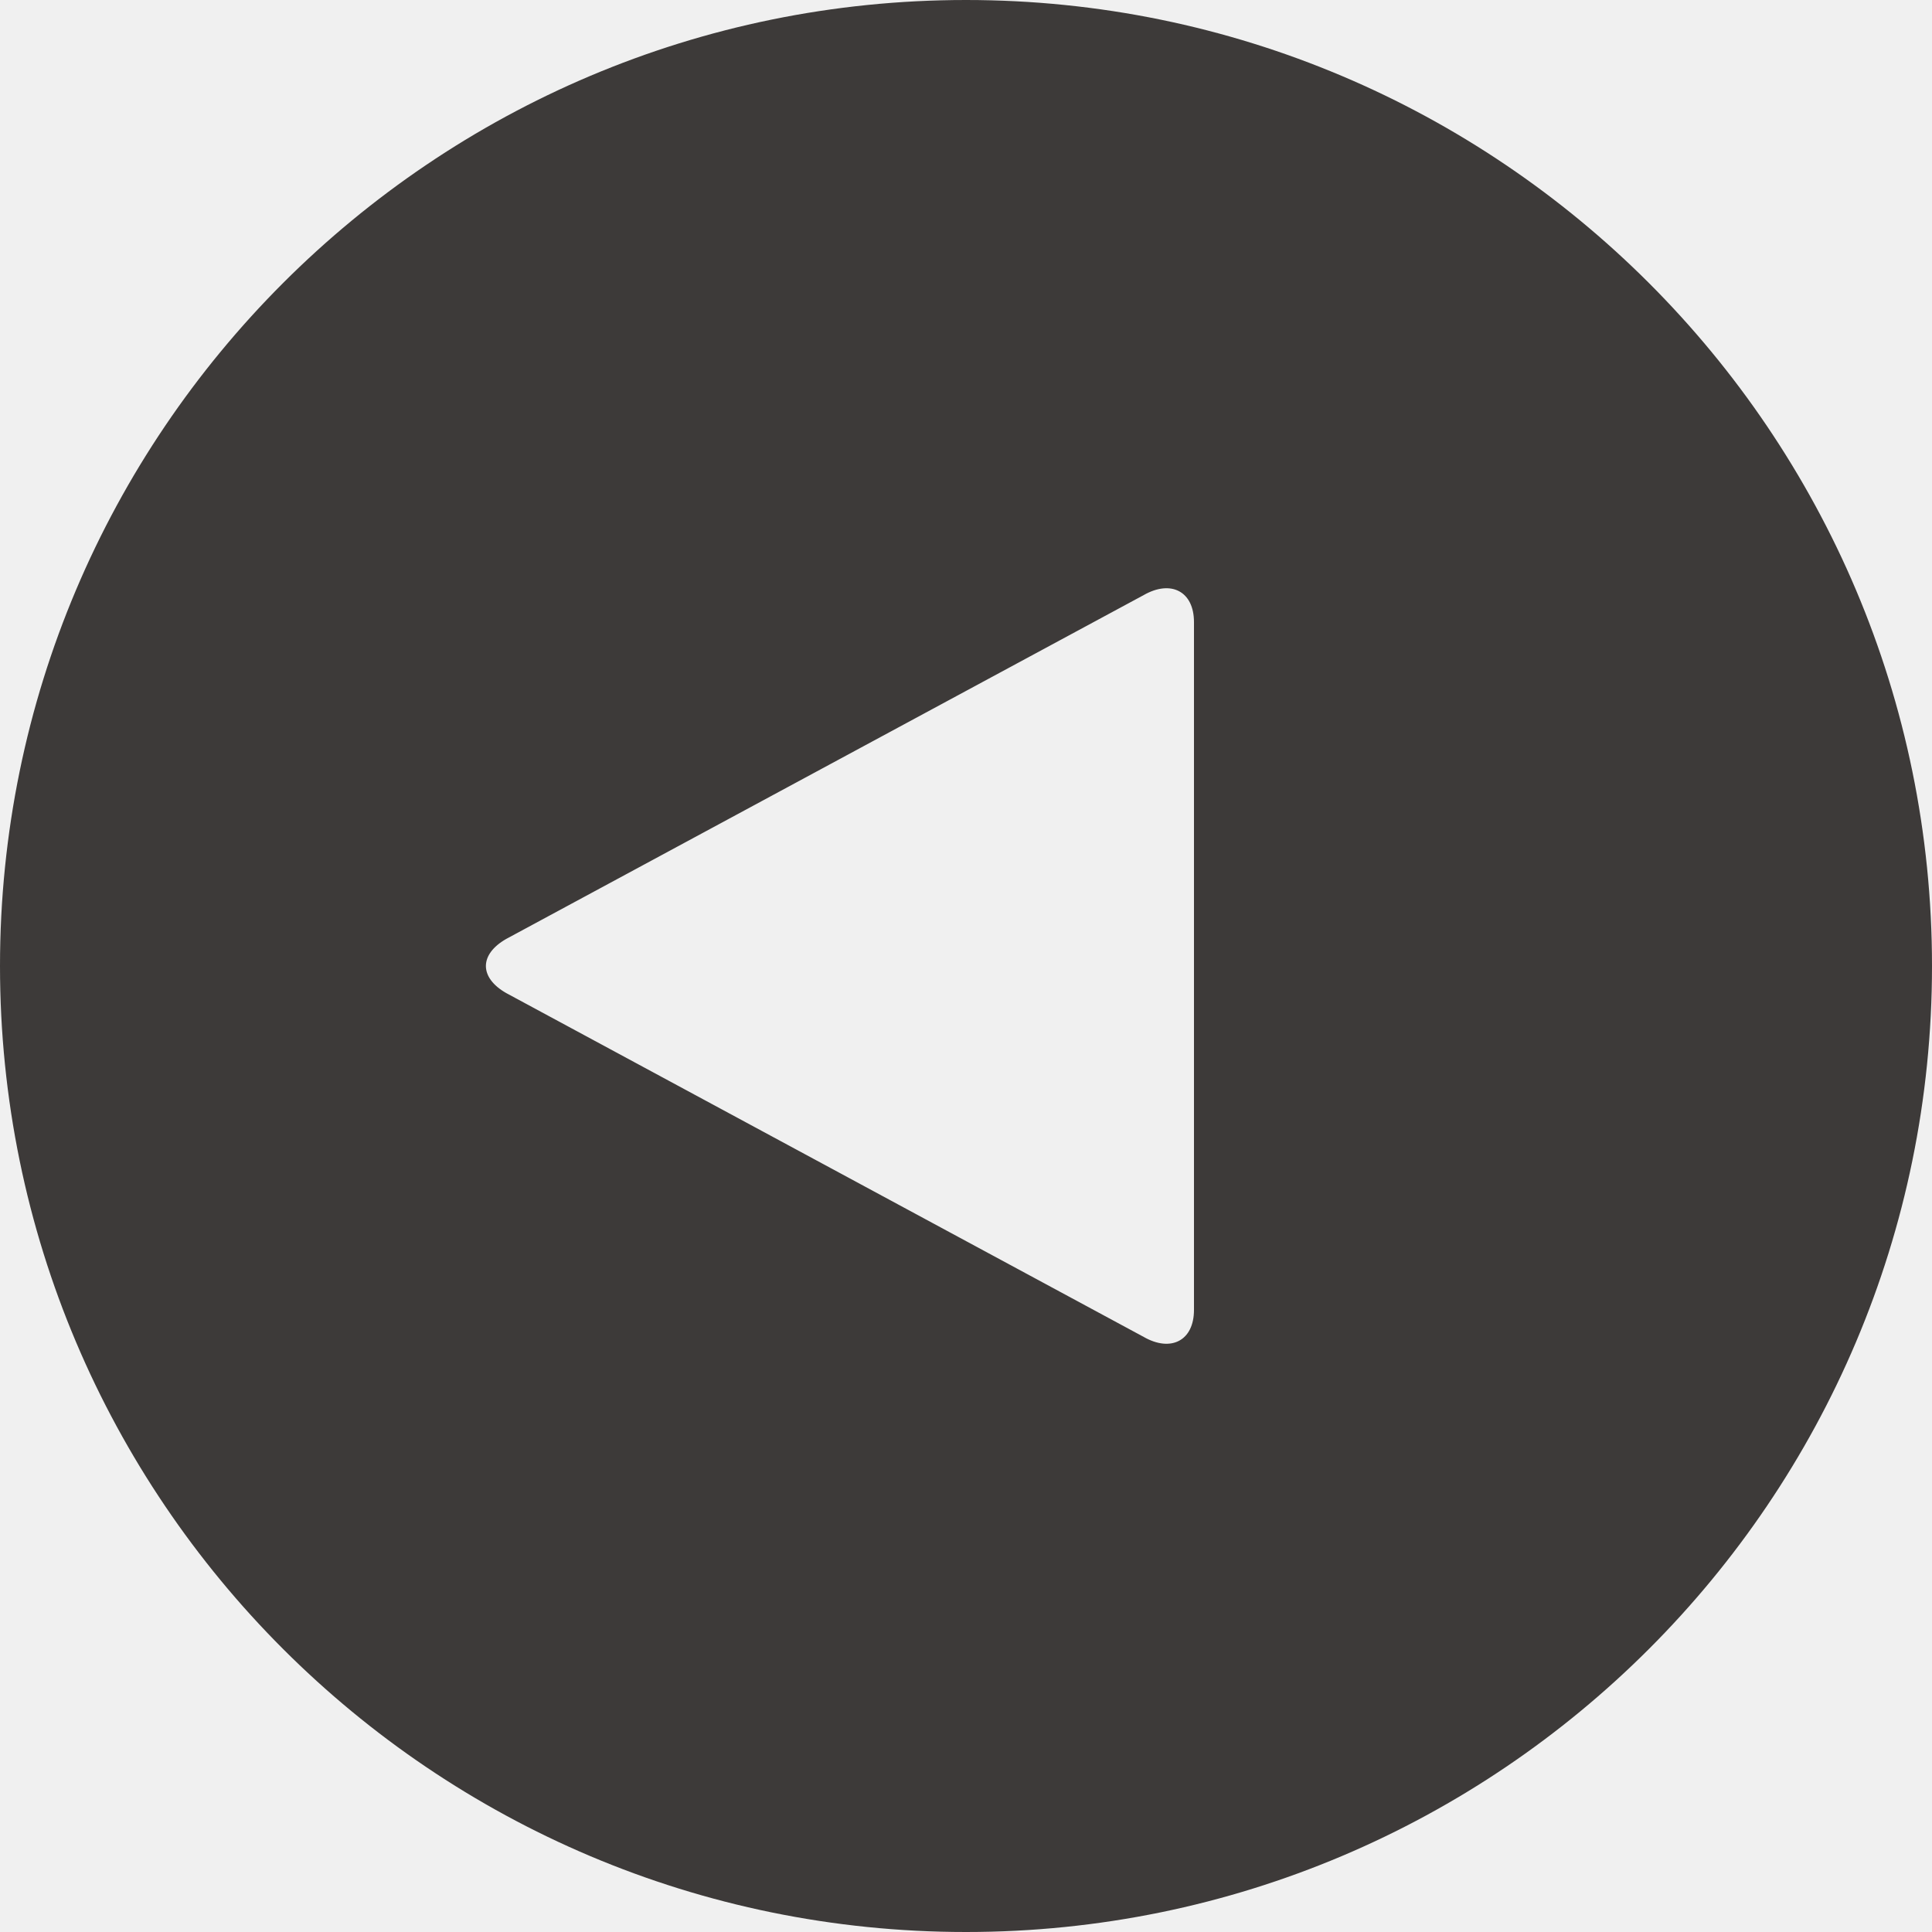
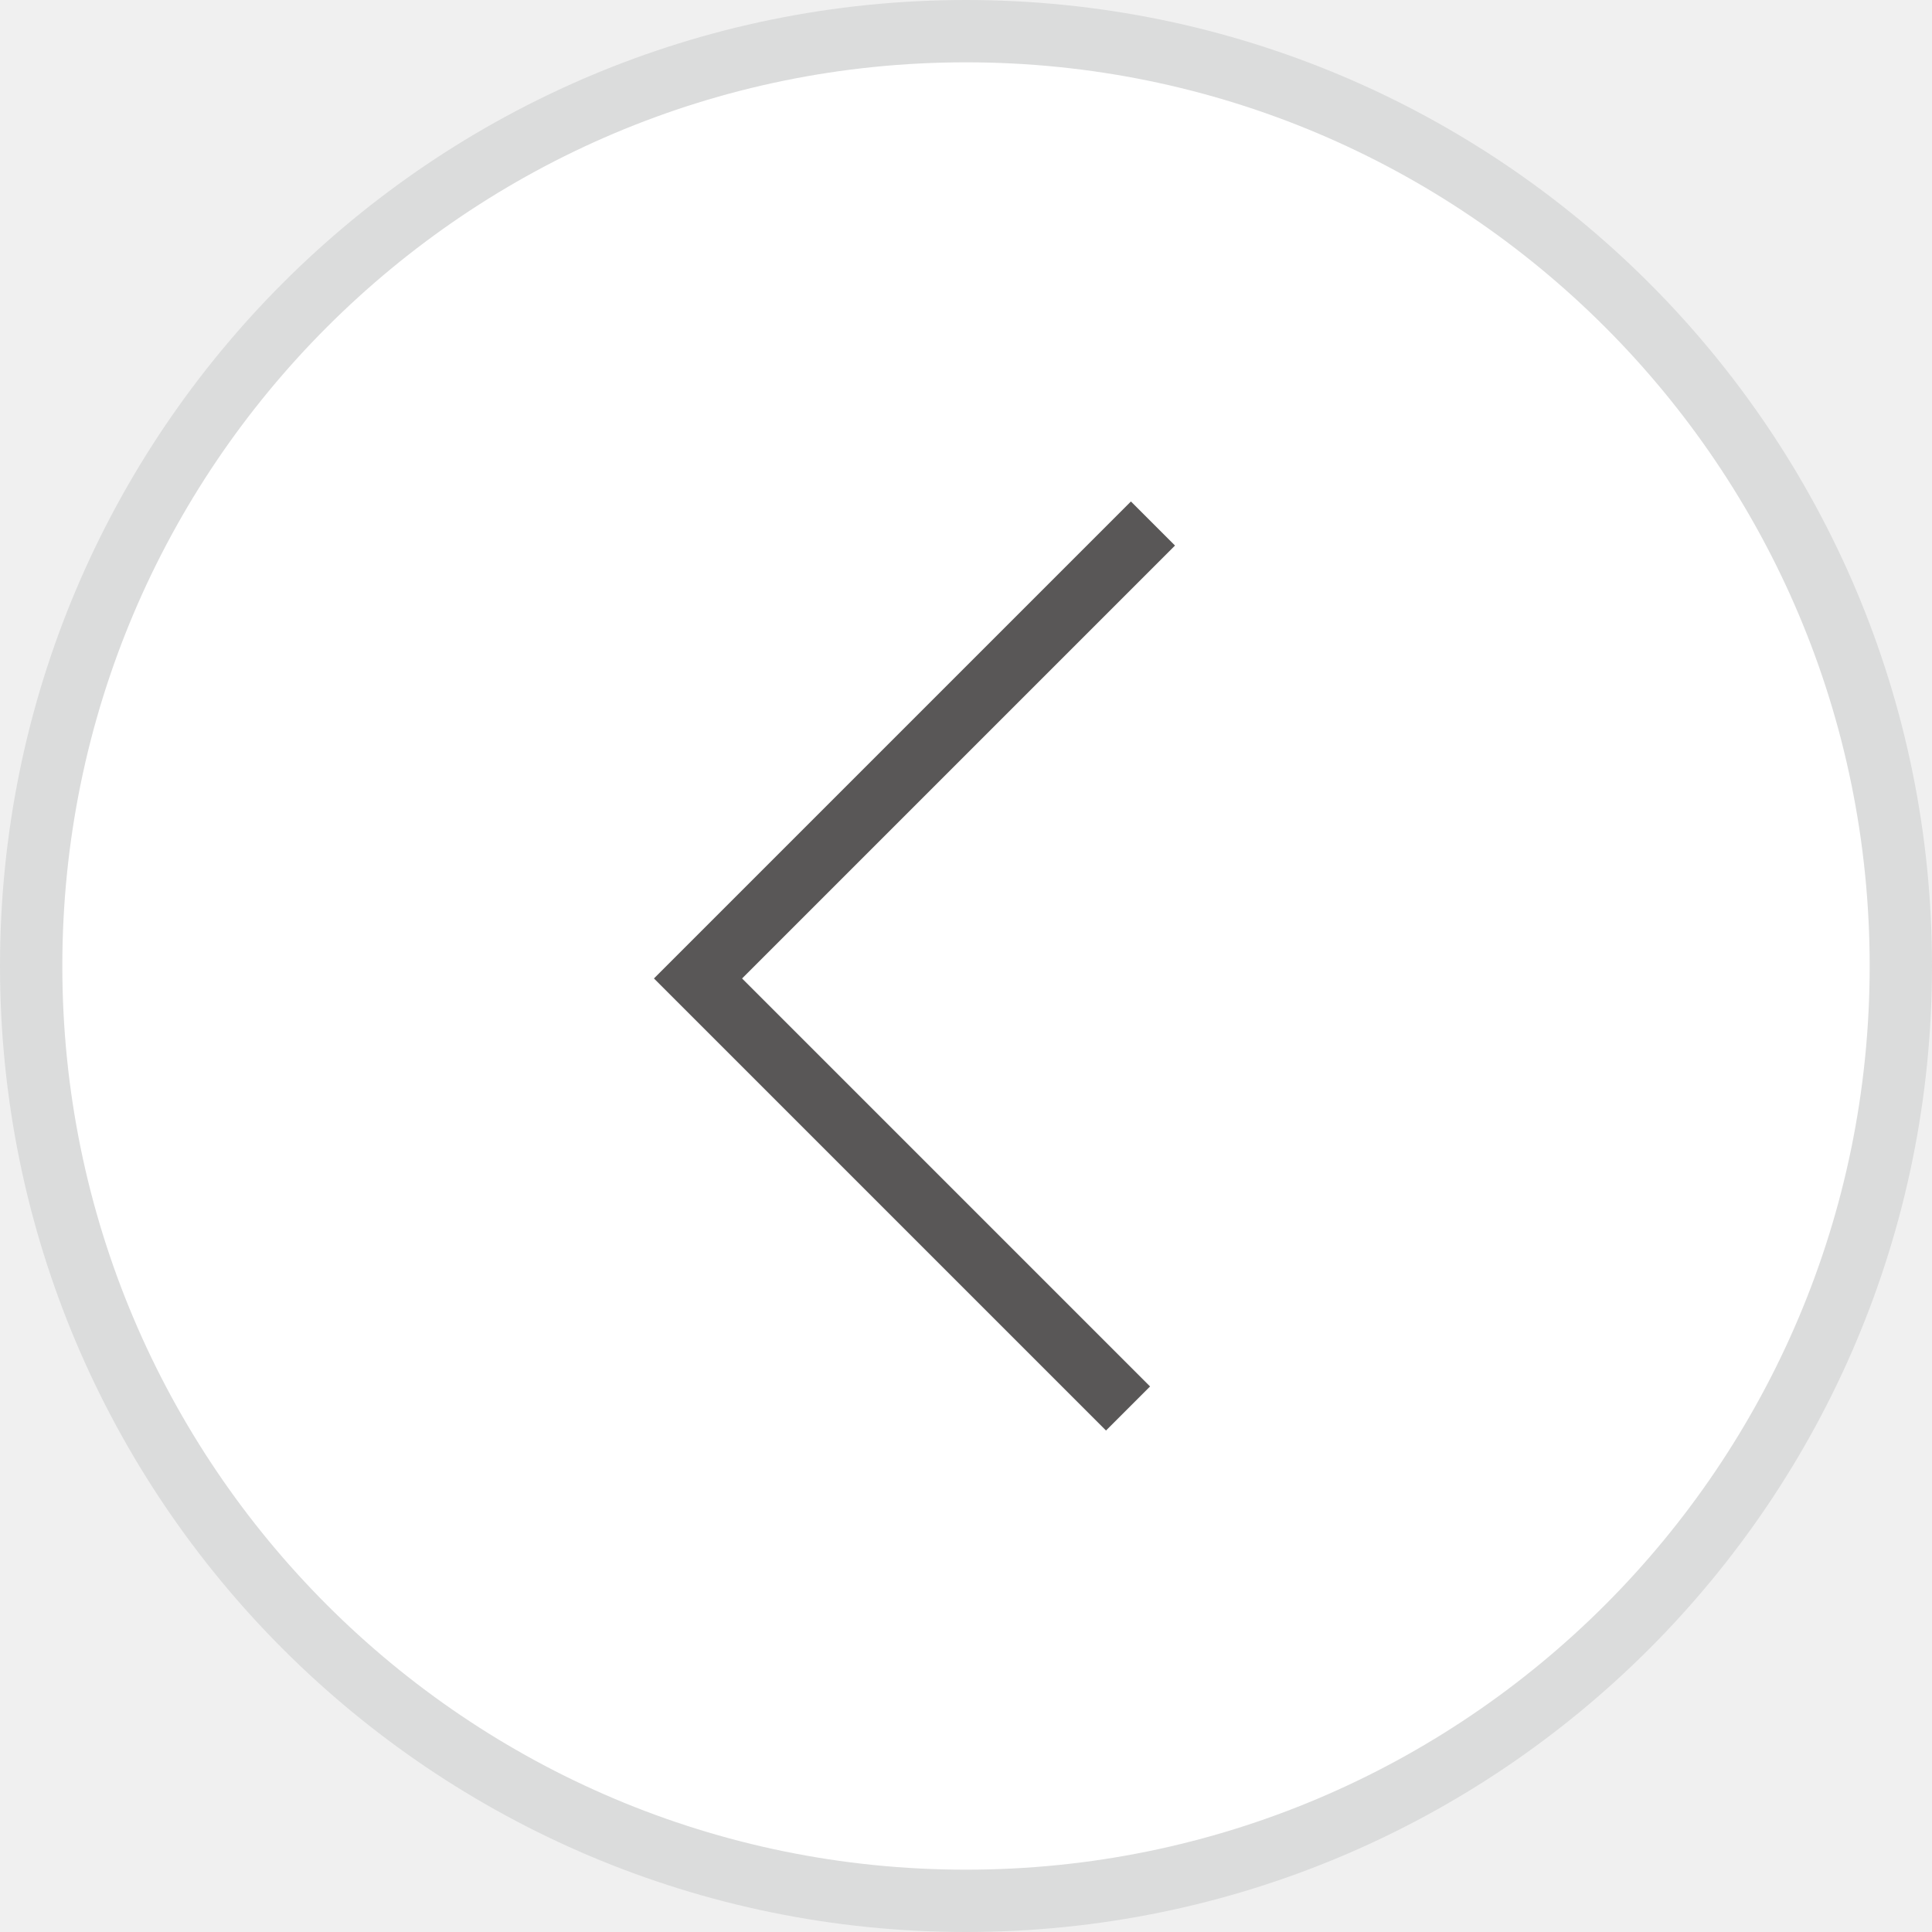
- <svg xmlns="http://www.w3.org/2000/svg" version="1.1" x="0px" y="0px" viewBox="0 0 50 50" style="enable-background:new 0 0 50 50;" xml:space="preserve">
+ <svg xmlns="http://www.w3.org/2000/svg" version="1.1" id="_x31_" x="0px" y="0px" viewBox="0 0 31 31" style="enable-background:new 0 0 31 31;" xml:space="preserve">
  <style type="text/css">
- 	.st0{display:none;}
- 	.st1{display:inline;fill:#FFFFFF;}
- 	.st2{fill:#3D3A39;}
- 	.st3{display:inline;}
- 	.st4{fill:#FFFFFF;}
+ 	.st0{fill:#FFFFFF;stroke:#DBDCDC;stroke-miterlimit:10;}
+ 	.st1{fill:none;stroke:#595757;stroke-miterlimit:10;}
</style>
-   <g id="PLUS" class="st0">
-     <path class="st1" d="M25,0C11.2,0,0,11.2,0,25s11.2,25,25,25s25-11.2,25-25S38.8,0,25,0z M40.6,27.1H27.1v13.5   c0,1.2-0.9,2.1-2.1,2.1s-2.1-0.9-2.1-2.1V27.1H9.4c-1.2,0-2.1-0.9-2.1-2.1s0.9-2.1,2.1-2.1h13.5V9.4c0-1.2,0.9-2.1,2.1-2.1   s2.1,0.9,2.1,2.1v13.5h13.5c1.2,0,2.1,0.9,2.1,2.1S41.8,27.1,40.6,27.1z" />
-   </g>
-   <g id="Back">
-     <g id="Back_1_">
-       <path class="st2" d="M25,50c13.8,0,25-11.2,25-25S38.8,0,25,0S0,11.2,0,25S11.2,50,25,50z M13.1,24.3l16.5-8.9    c0.7-0.4,1.3-0.1,1.3,0.7v17.8c0,0.8-0.6,1.1-1.3,0.7l-16.5-8.9C12.4,25.3,12.4,24.7,13.1,24.3z" />
-     </g>
-   </g>
-   <g id="NEXT" class="st0">
-     <g id="Back_2_" class="st3">
-       <path class="st4" d="M25,0C11.2,0,0,11.2,0,25s11.2,25,25,25s25-11.2,25-25S38.8,0,25,0z M36.9,25.7l-16.5,8.9    c-0.7,0.4-1.3,0.1-1.3-0.7V16.1c0-0.8,0.6-1.1,1.3-0.7l16.5,8.9C37.6,24.7,37.6,25.3,36.9,25.7z" />
-     </g>
-   </g>
+   <circle class="st0" cx="15.5" cy="15.5" r="15" />
+   <polyline class="st1" points="18.1,22.6 11.2,15.7 18.5,8.4 " />
</svg>
